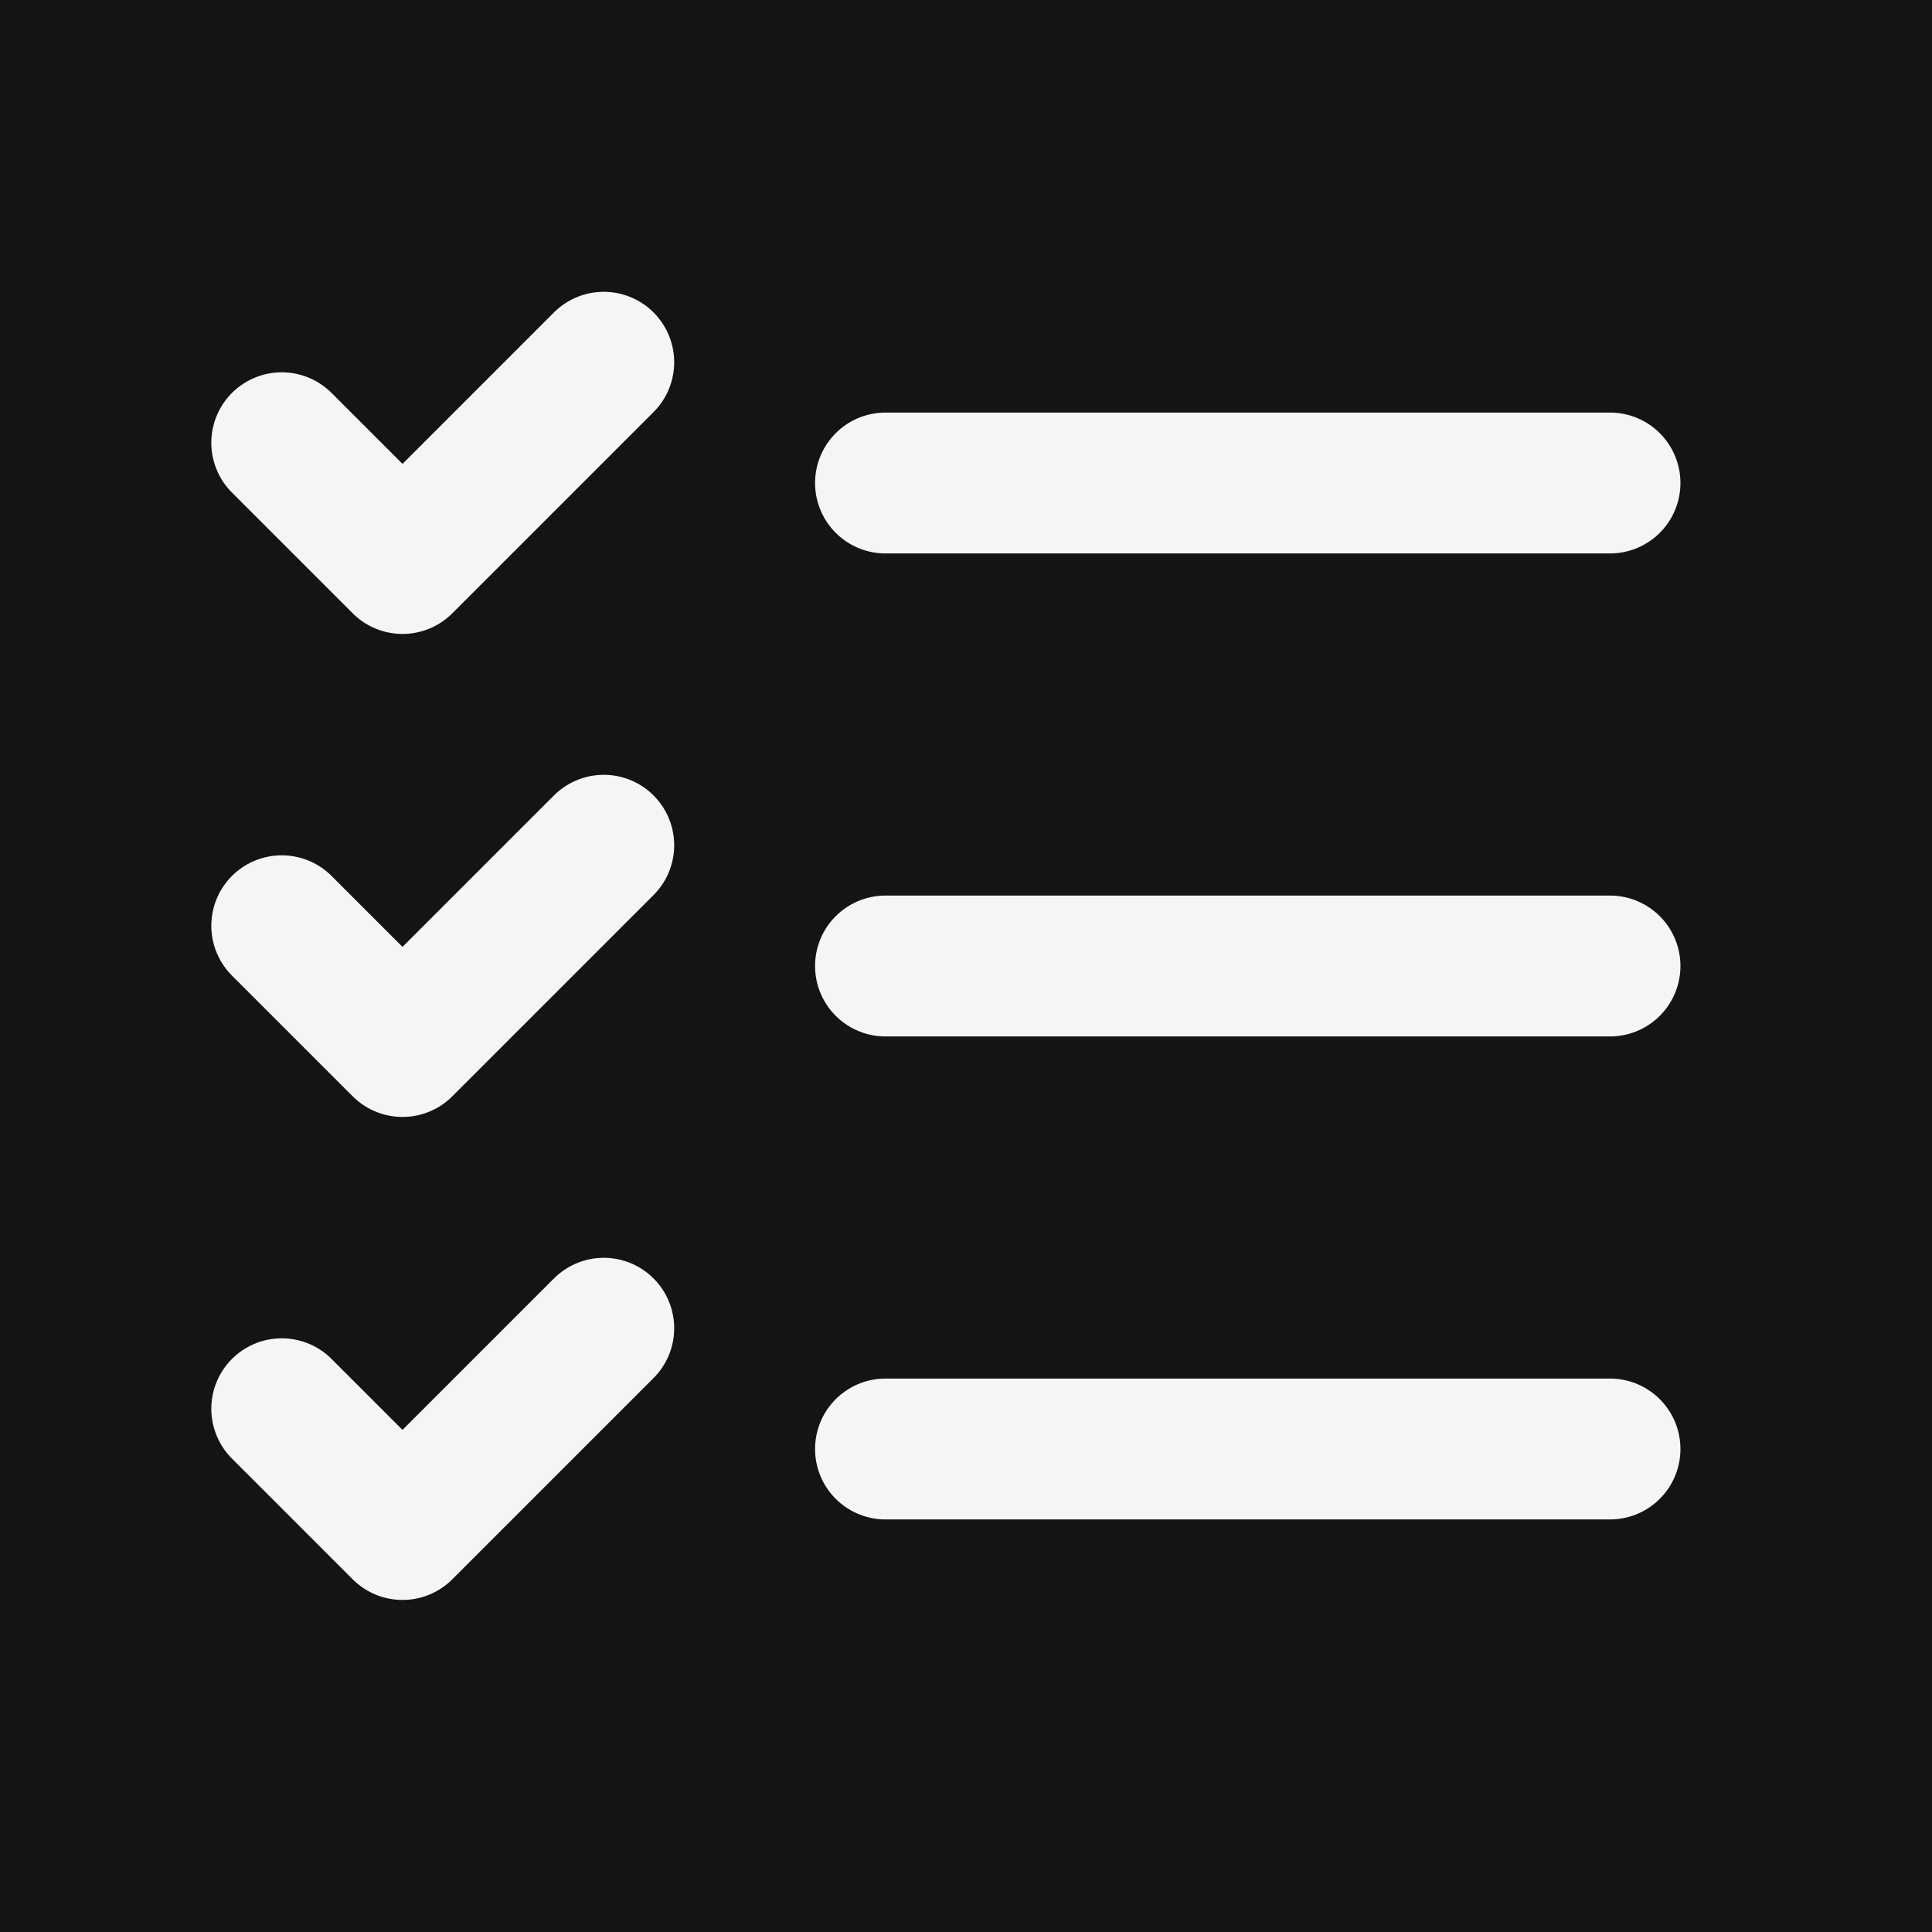
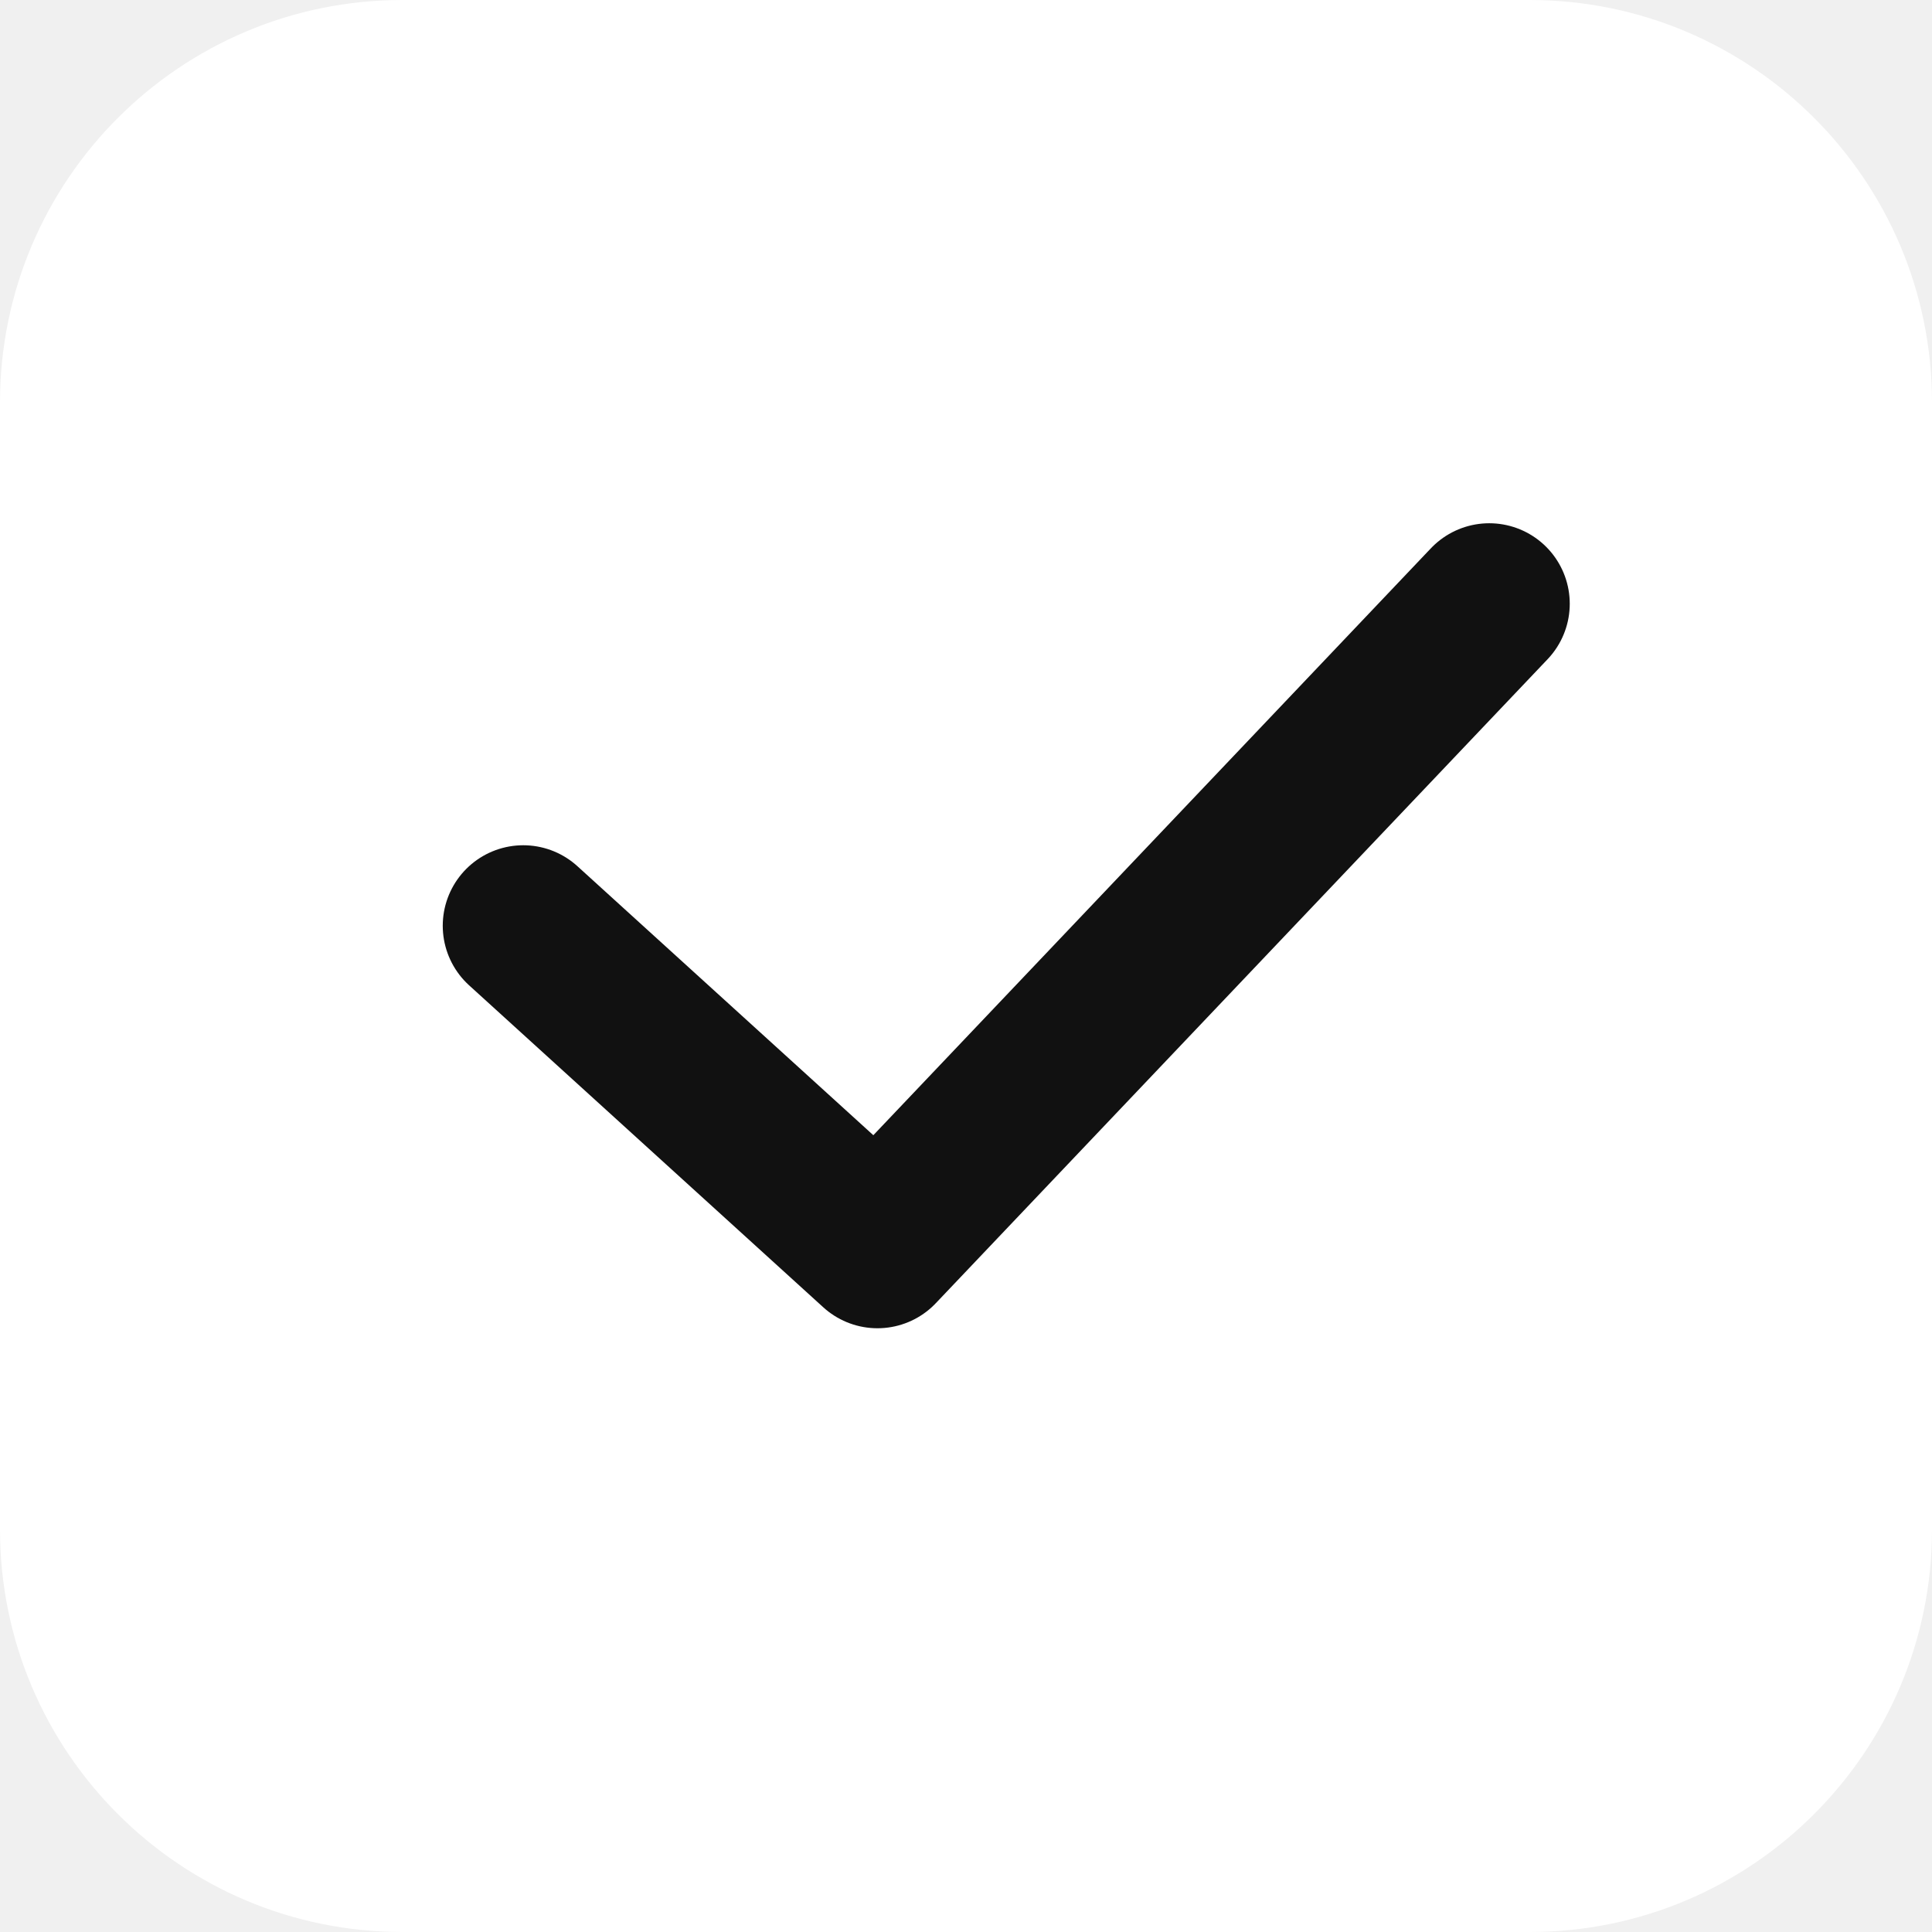
<svg xmlns="http://www.w3.org/2000/svg" width="32" height="32" viewBox="0 0 24 24" fill="none">
-   <rect width="24" height="24" fill="#141414" />
-   <g stroke="#F5F5F5" stroke-width="1.75" stroke-linecap="round" stroke-linejoin="round">
-     <path d="M3.5 5.5l1.5 1.5l2.5 -2.5" />
-     <path d="M3.5 11.5l1.5 1.5l2.5 -2.5" />
-     <path d="M3.5 17.5l1.5 1.5l2.5 -2.5" />
-     <path d="M11 6l9 0" />
-     <path d="M11 12l9 0" />
-     <path d="M11 18l9 0" />
+   <rect width="24" height="24" rx="5" fill="#ffffff" />
+   <g stroke="#111111" stroke-width="2" stroke-linecap="round" stroke-linejoin="round">
+     <path d="M6.5 11.5l4.4 4l7.6 -8" />
  </g>
</svg>
